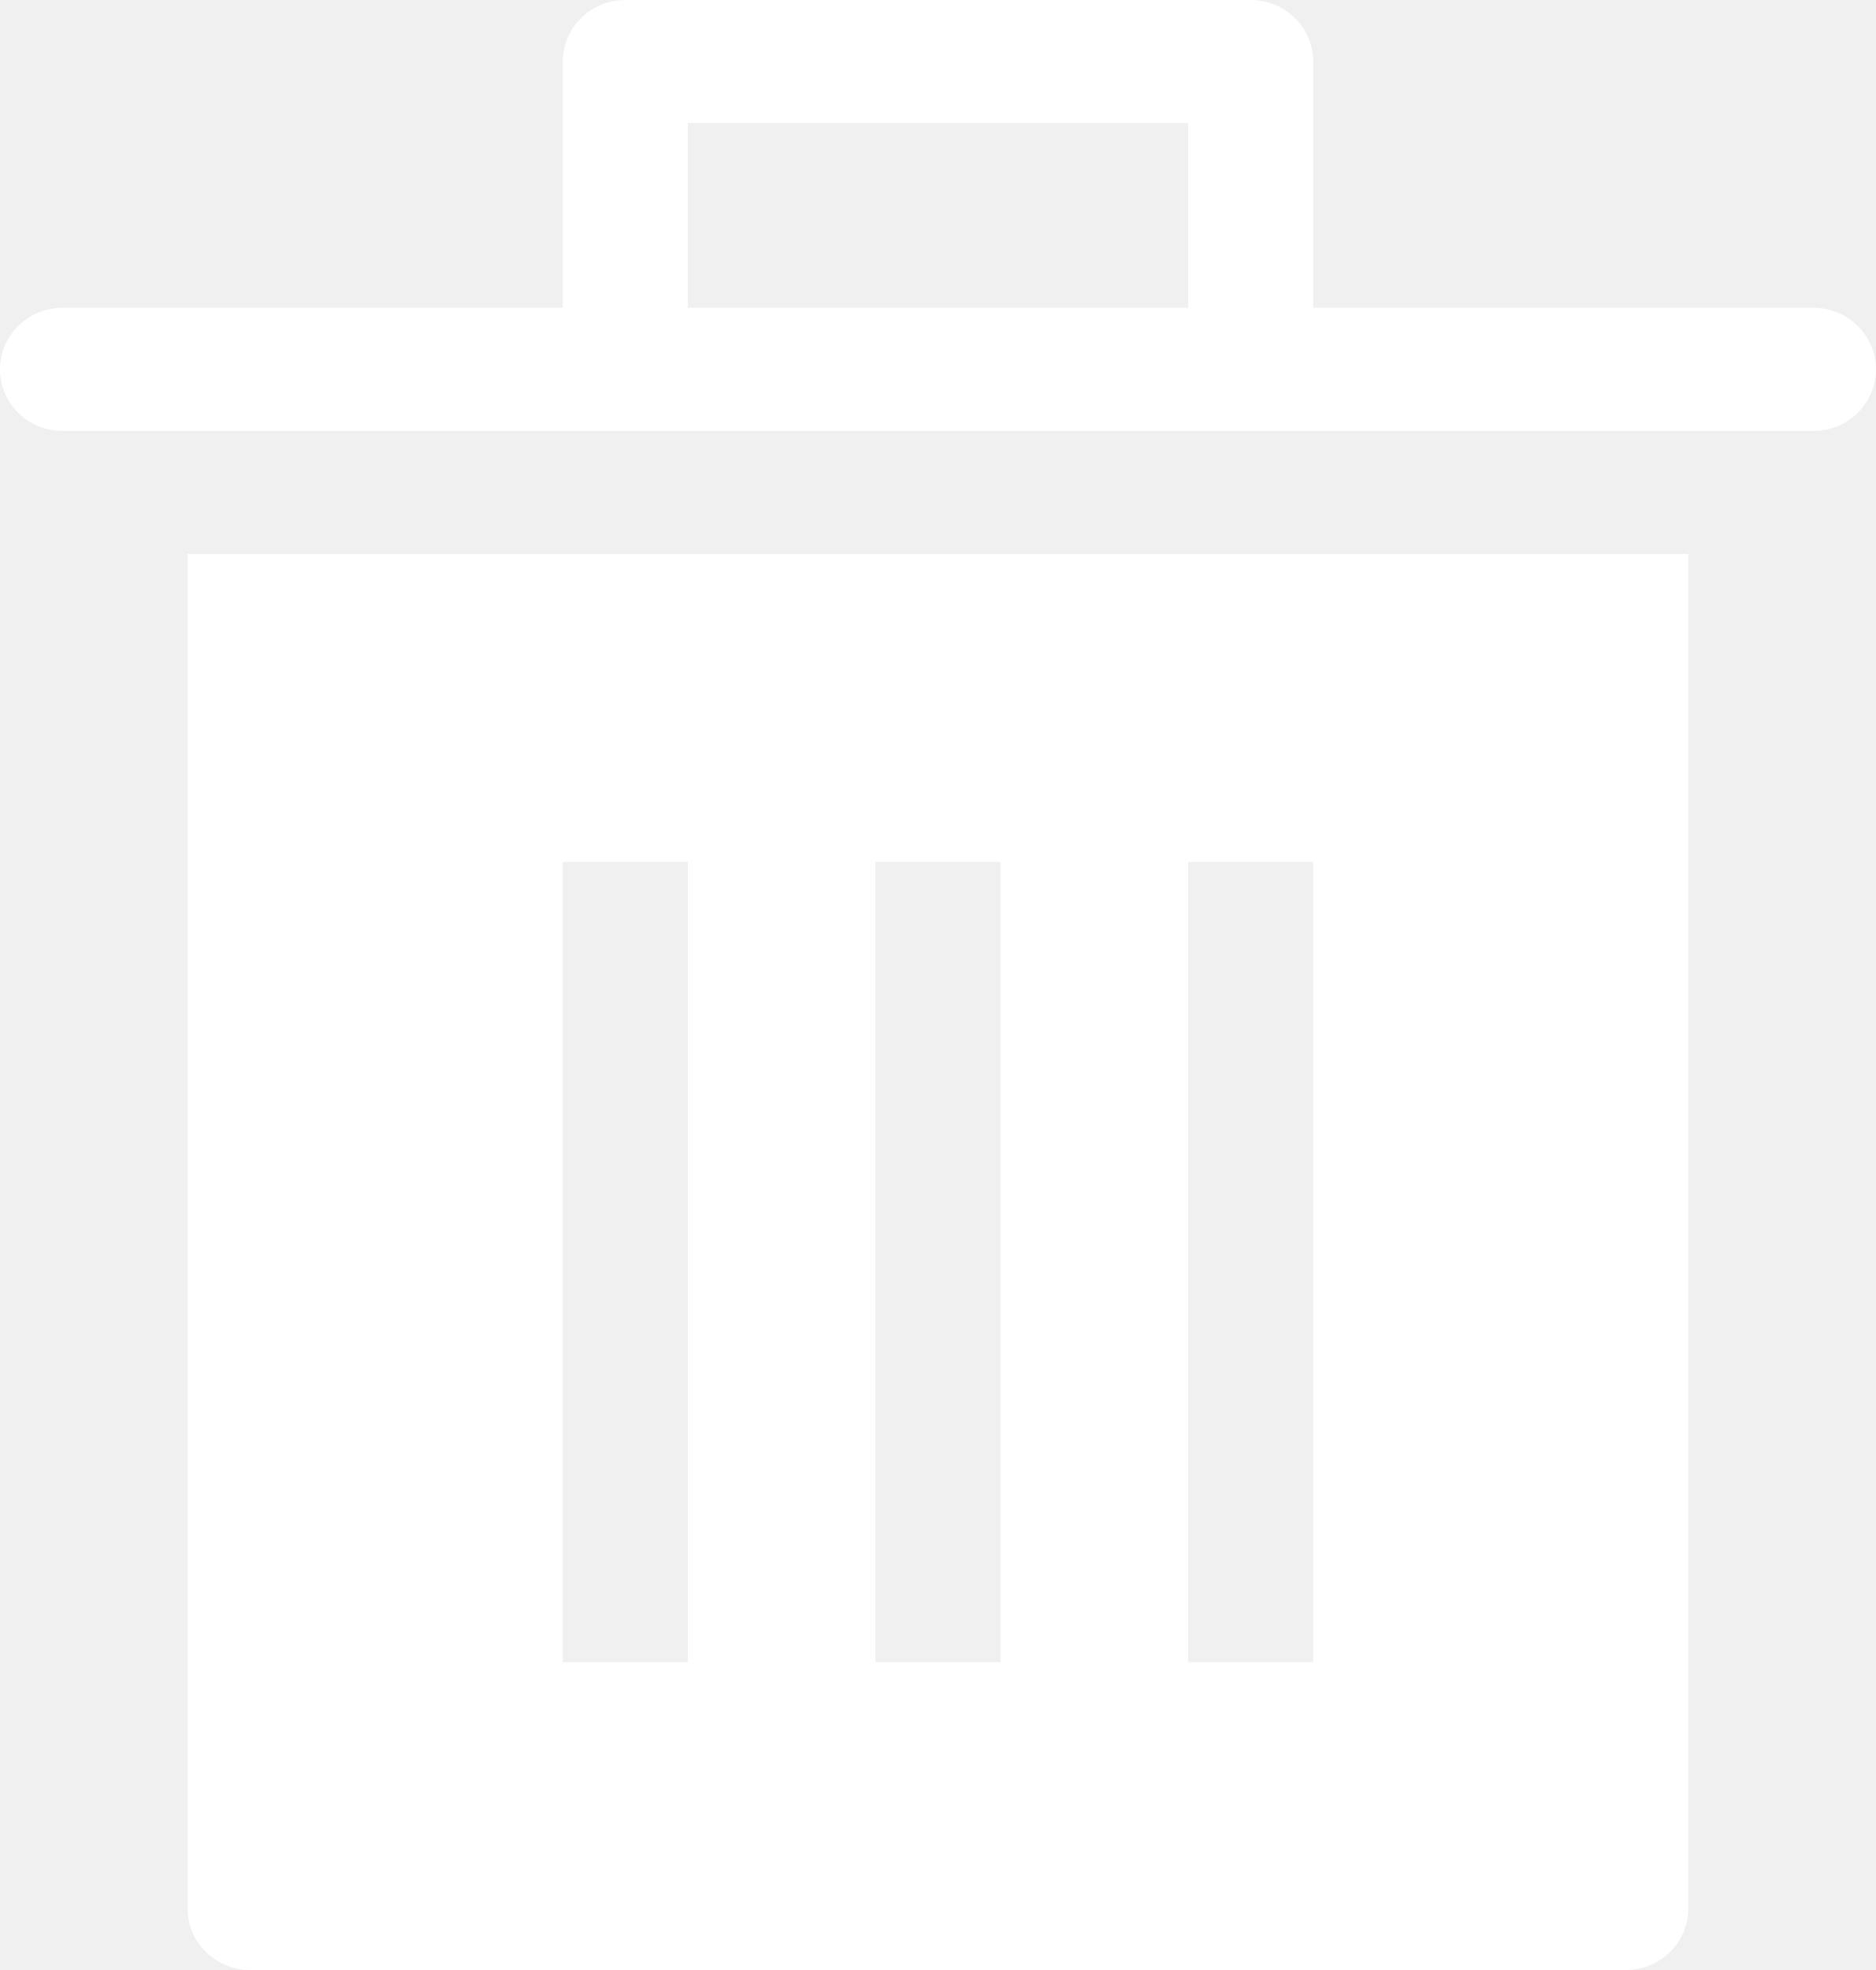
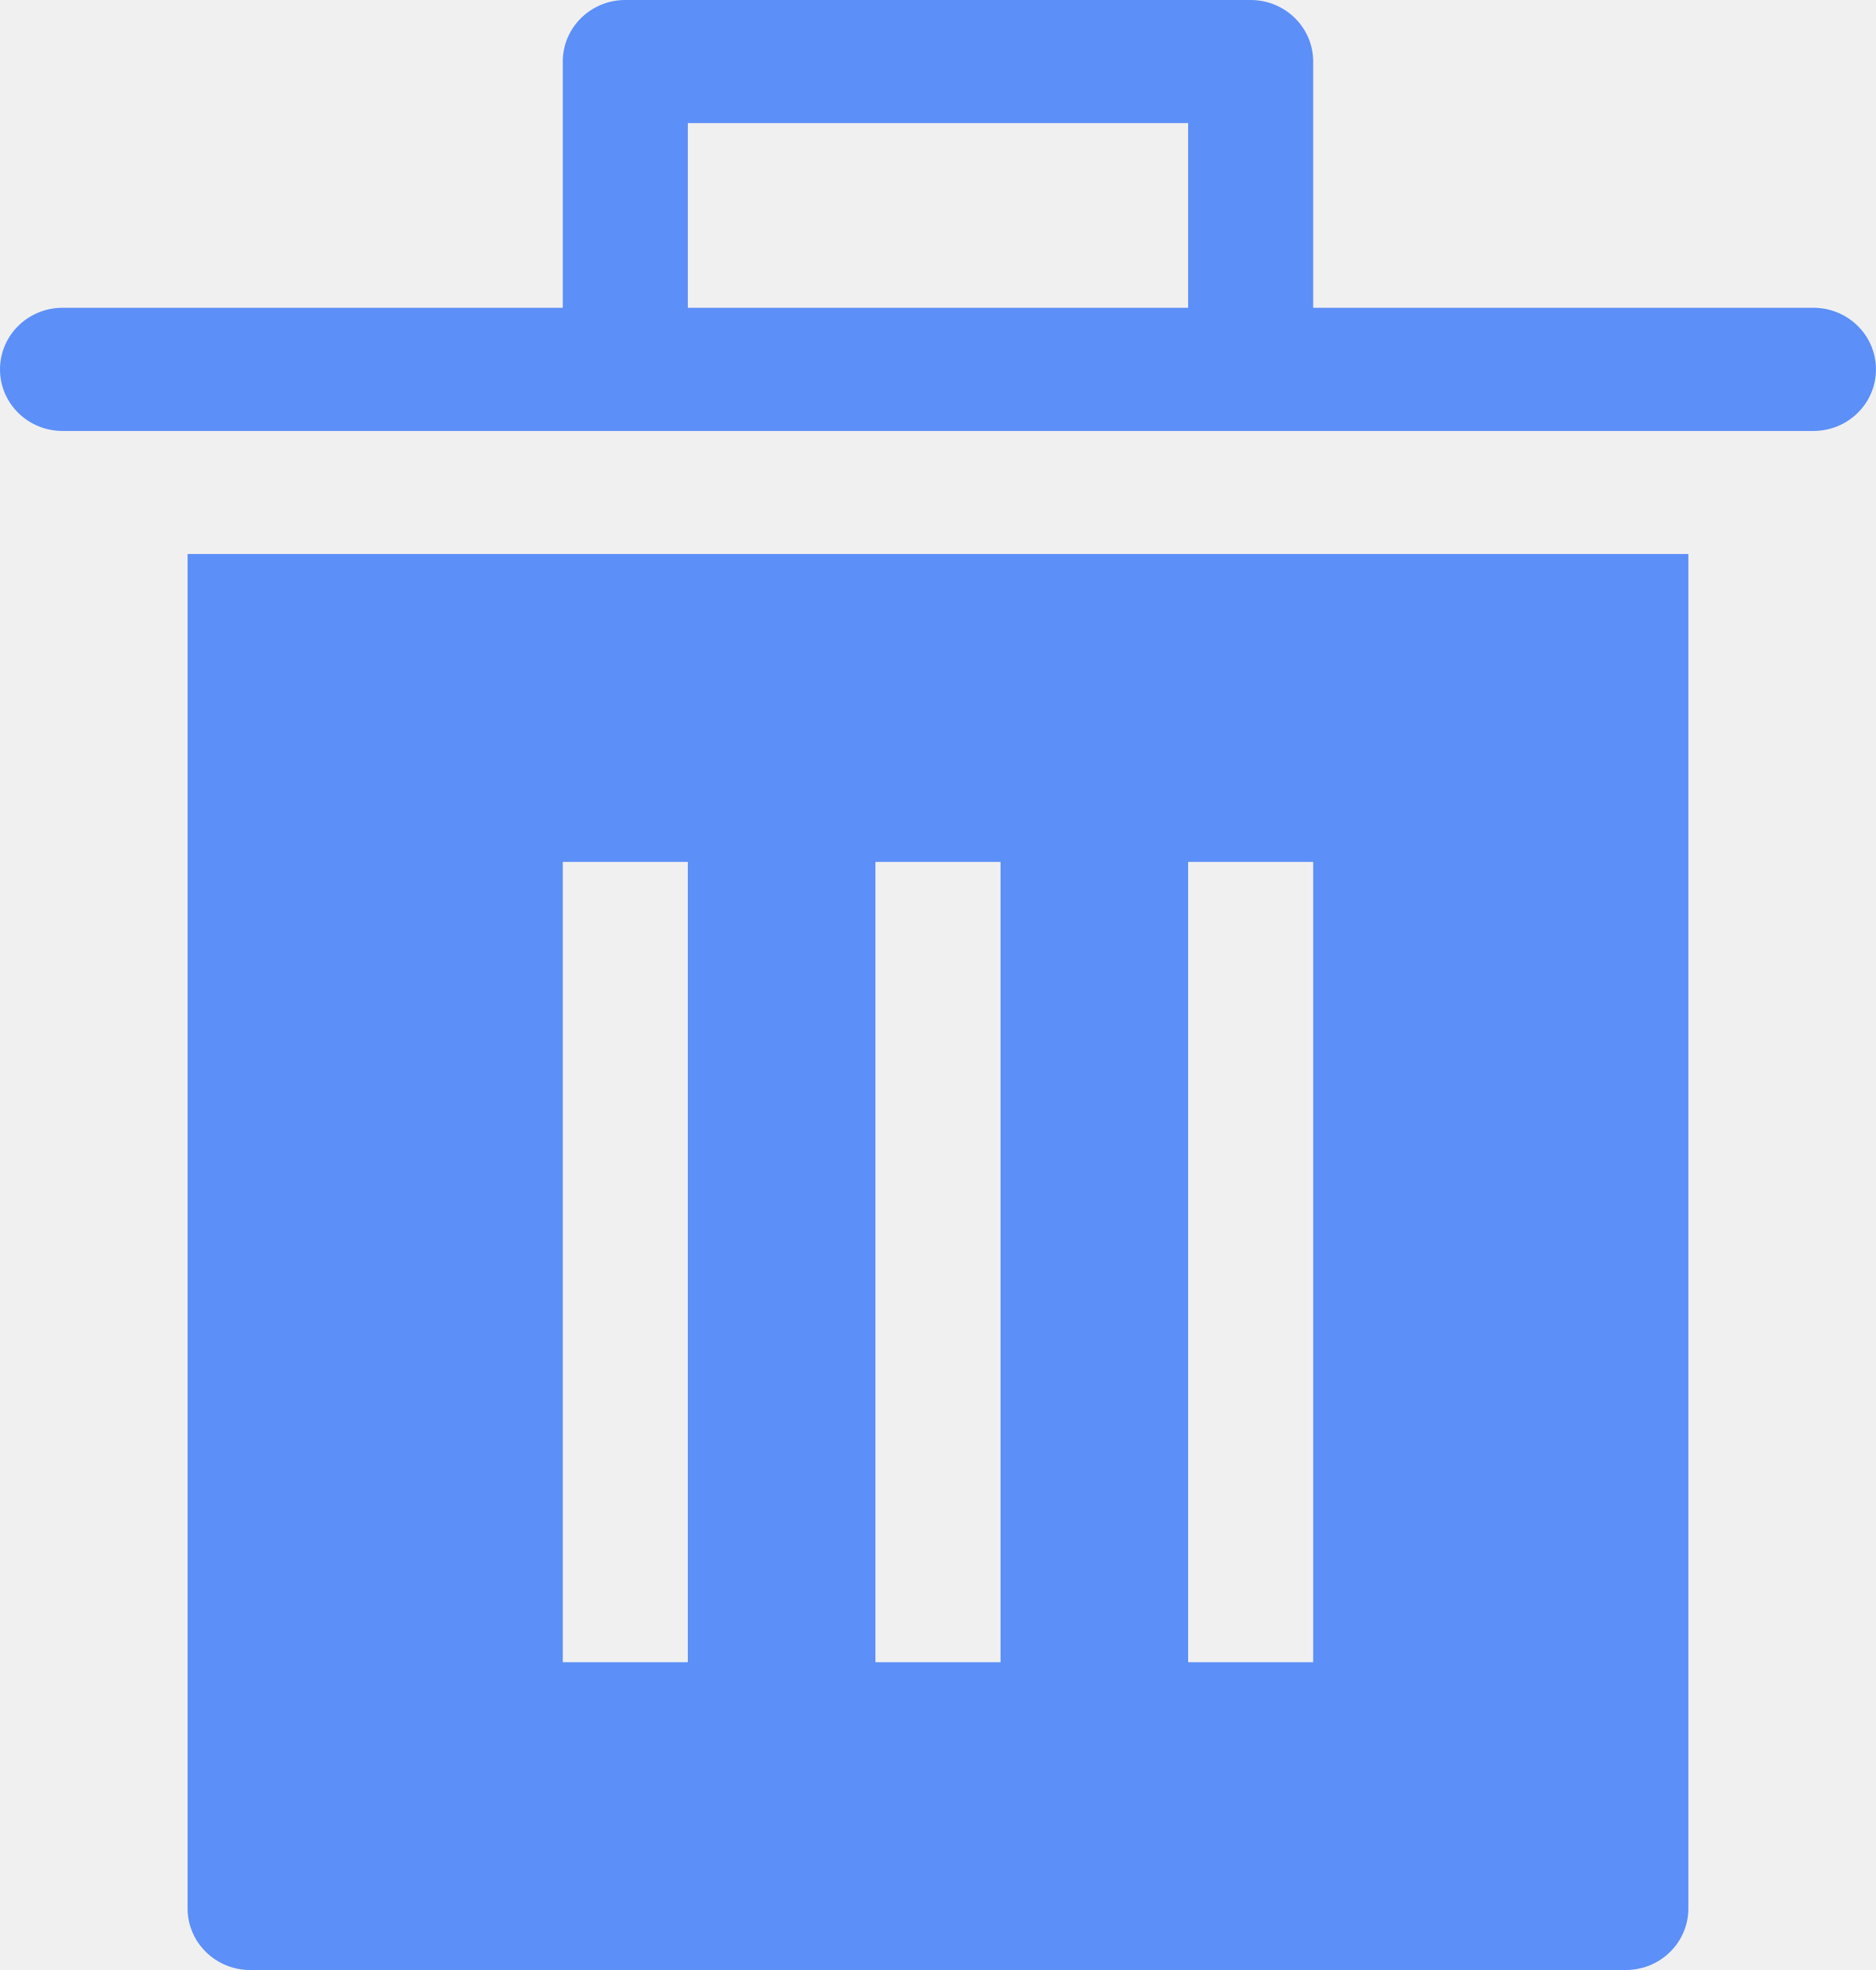
<svg xmlns="http://www.w3.org/2000/svg" width="20px" height="21px" viewBox="0 0 20 21" version="1.1">
  <defs />
  <g id="Symbols" stroke="none" stroke-width="1" fill="none" fill-rule="evenodd">
-     <g id="icon/trash-hover" fill-rule="nonzero" fill="#FFFFFF">
+     <g id="icon/trash-hover" fill-rule="nonzero" fill="#5c8ff7">
      <path d="M19.333,4.594 C19.702,4.594 20,4.3 20,3.938 C20,3.575 19.702,3.281 19.333,3.281 L14,3.281 L14,0.656 C14,0.294 13.702,0 13.333,0 L6.667,0 C6.298,0 6,0.294 6,0.656 L6,3.281 L0.667,3.281 C0.298,3.281 0,3.575 0,3.938 C0,4.3 0.298,4.594 0.667,4.594 L19.333,4.594 Z M7.333,1.312 L12.667,1.312 L12.667,3.281 L7.333,3.281 L7.333,1.312 Z" id="Shape" />
      <path d="M2,5.906 L2,20.344 C2,20.706 2.298,21 2.667,21 L17.333,21 C17.702,21 18,20.706 18,20.344 L18,5.906 L2,5.906 Z M7.333,17.719 L6,17.719 L6,9.188 L7.333,9.188 L7.333,17.719 Z M10.667,17.719 L9.333,17.719 L9.333,9.188 L10.667,9.188 L10.667,17.719 Z M14,17.719 L12.667,17.719 L12.667,9.188 L14,9.188 L14,17.719 Z" id="Shape" />
    </g>
  </g>
</svg>
